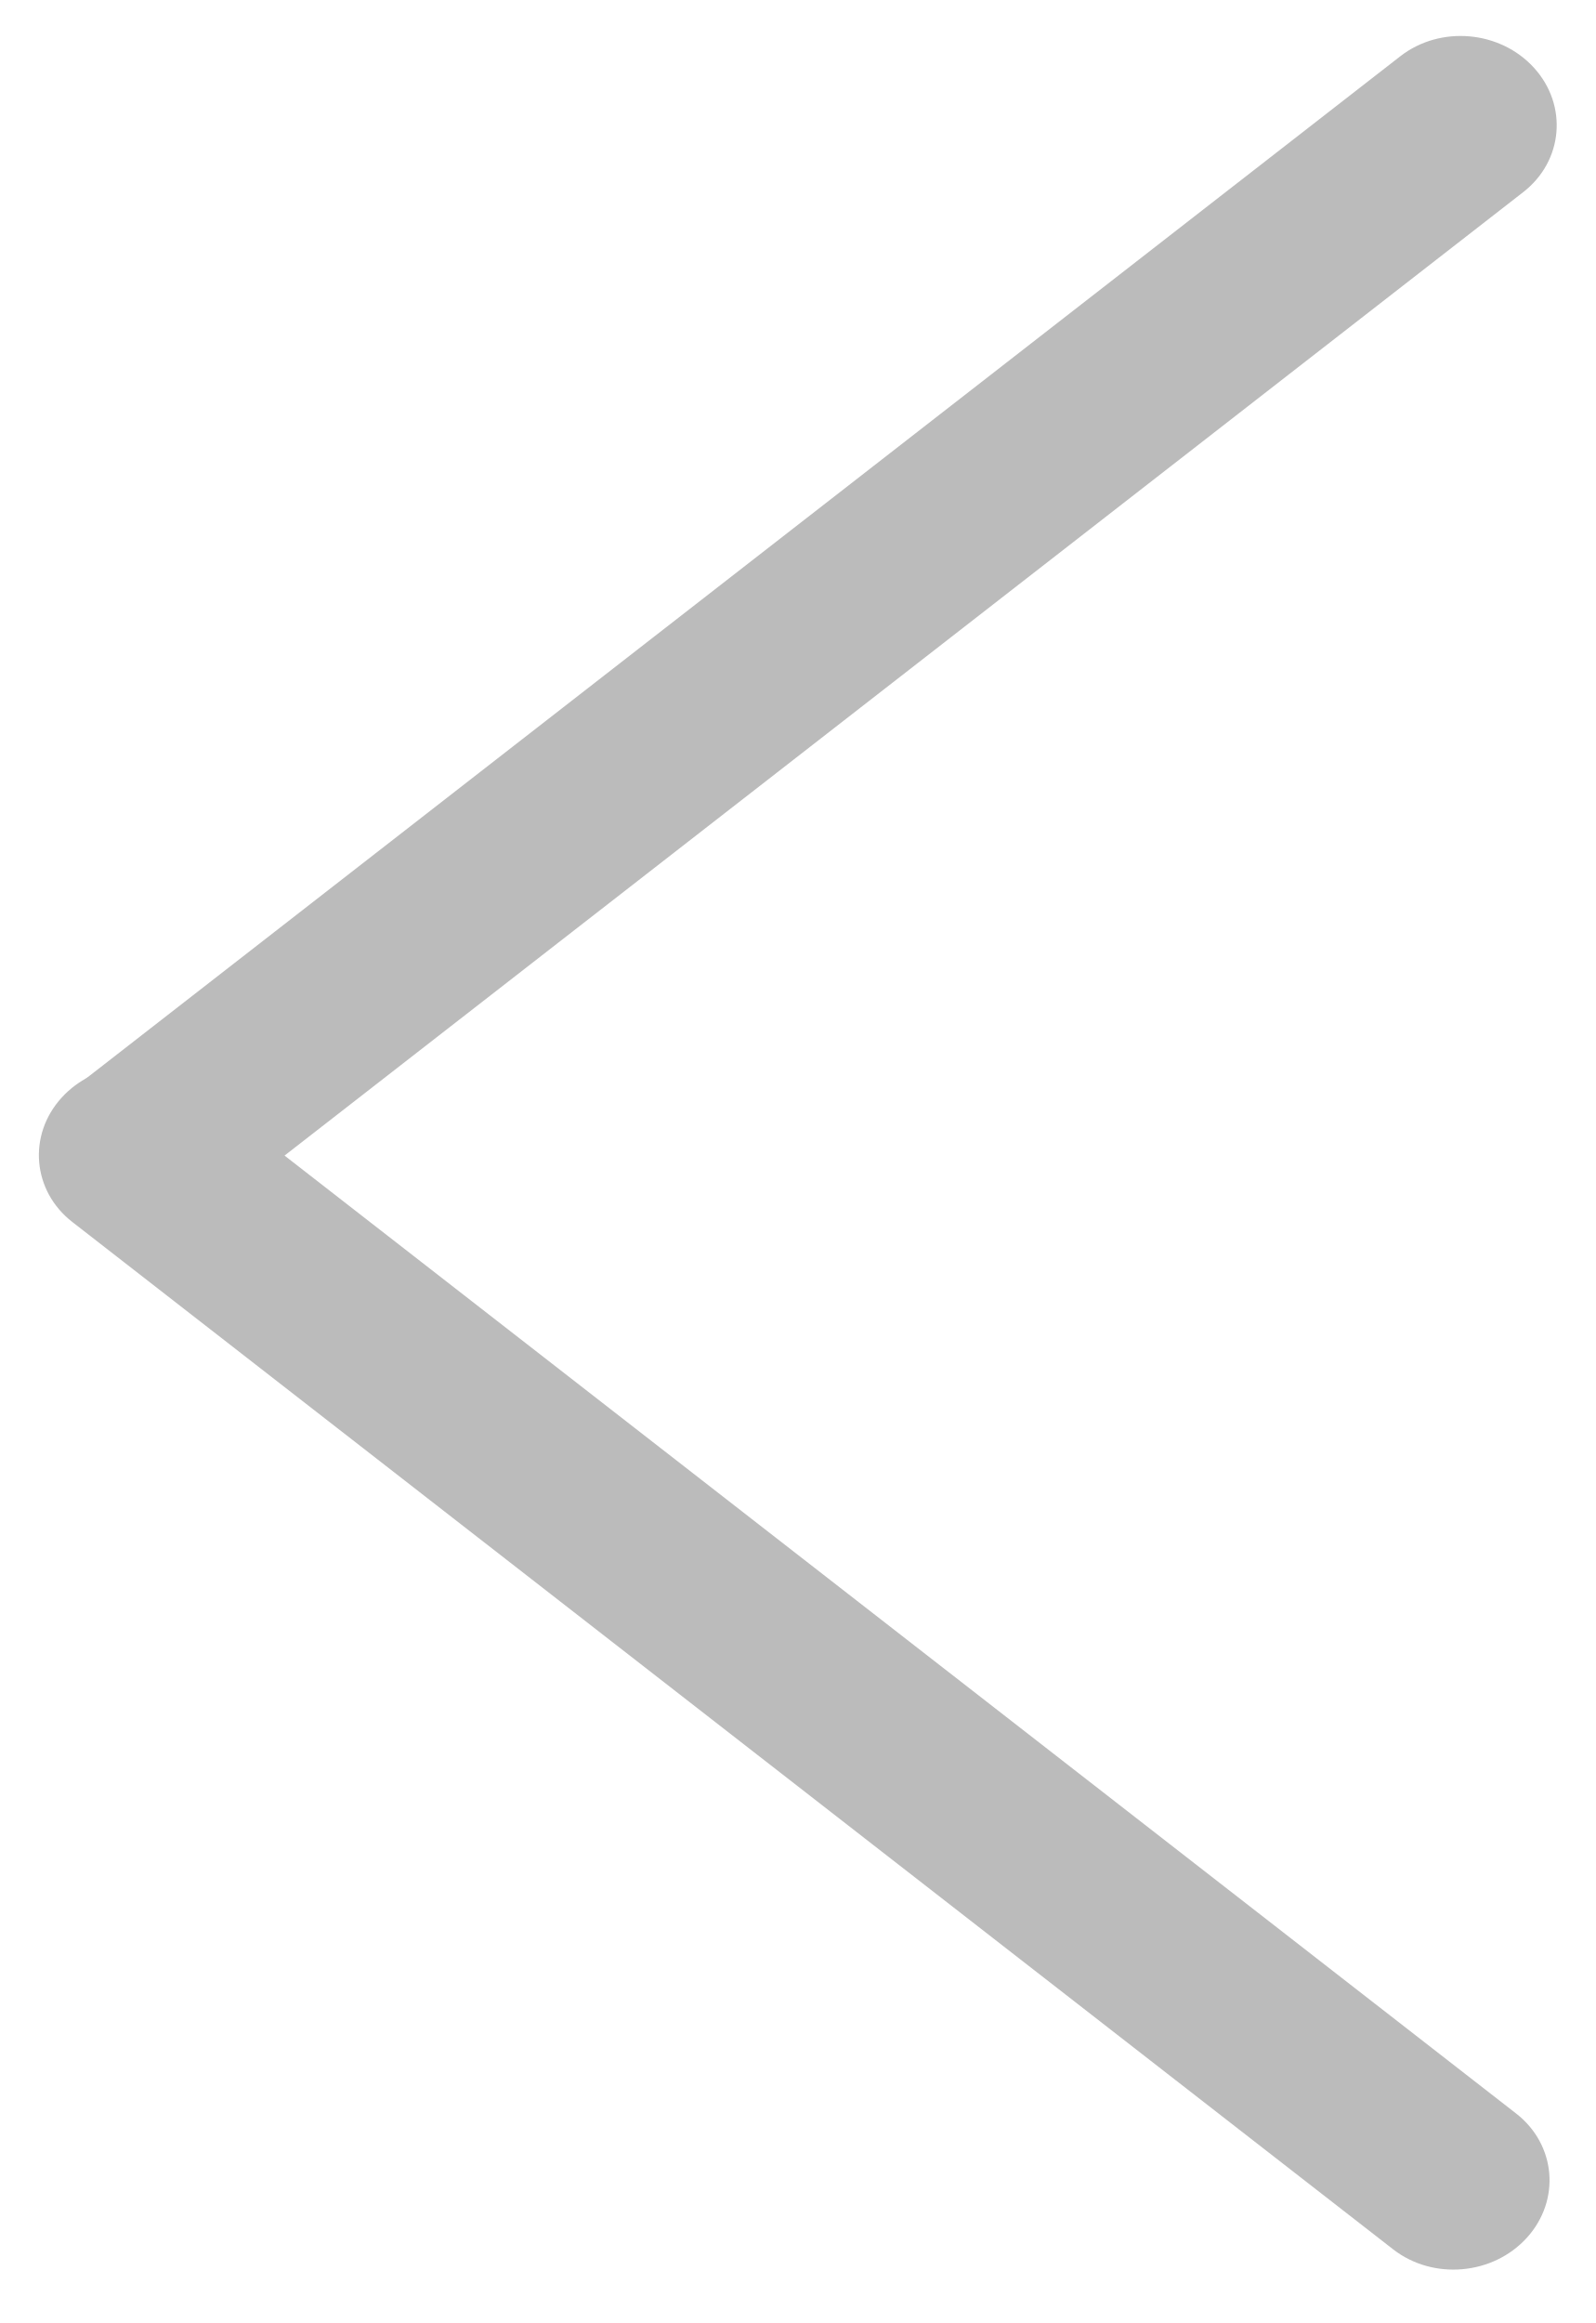
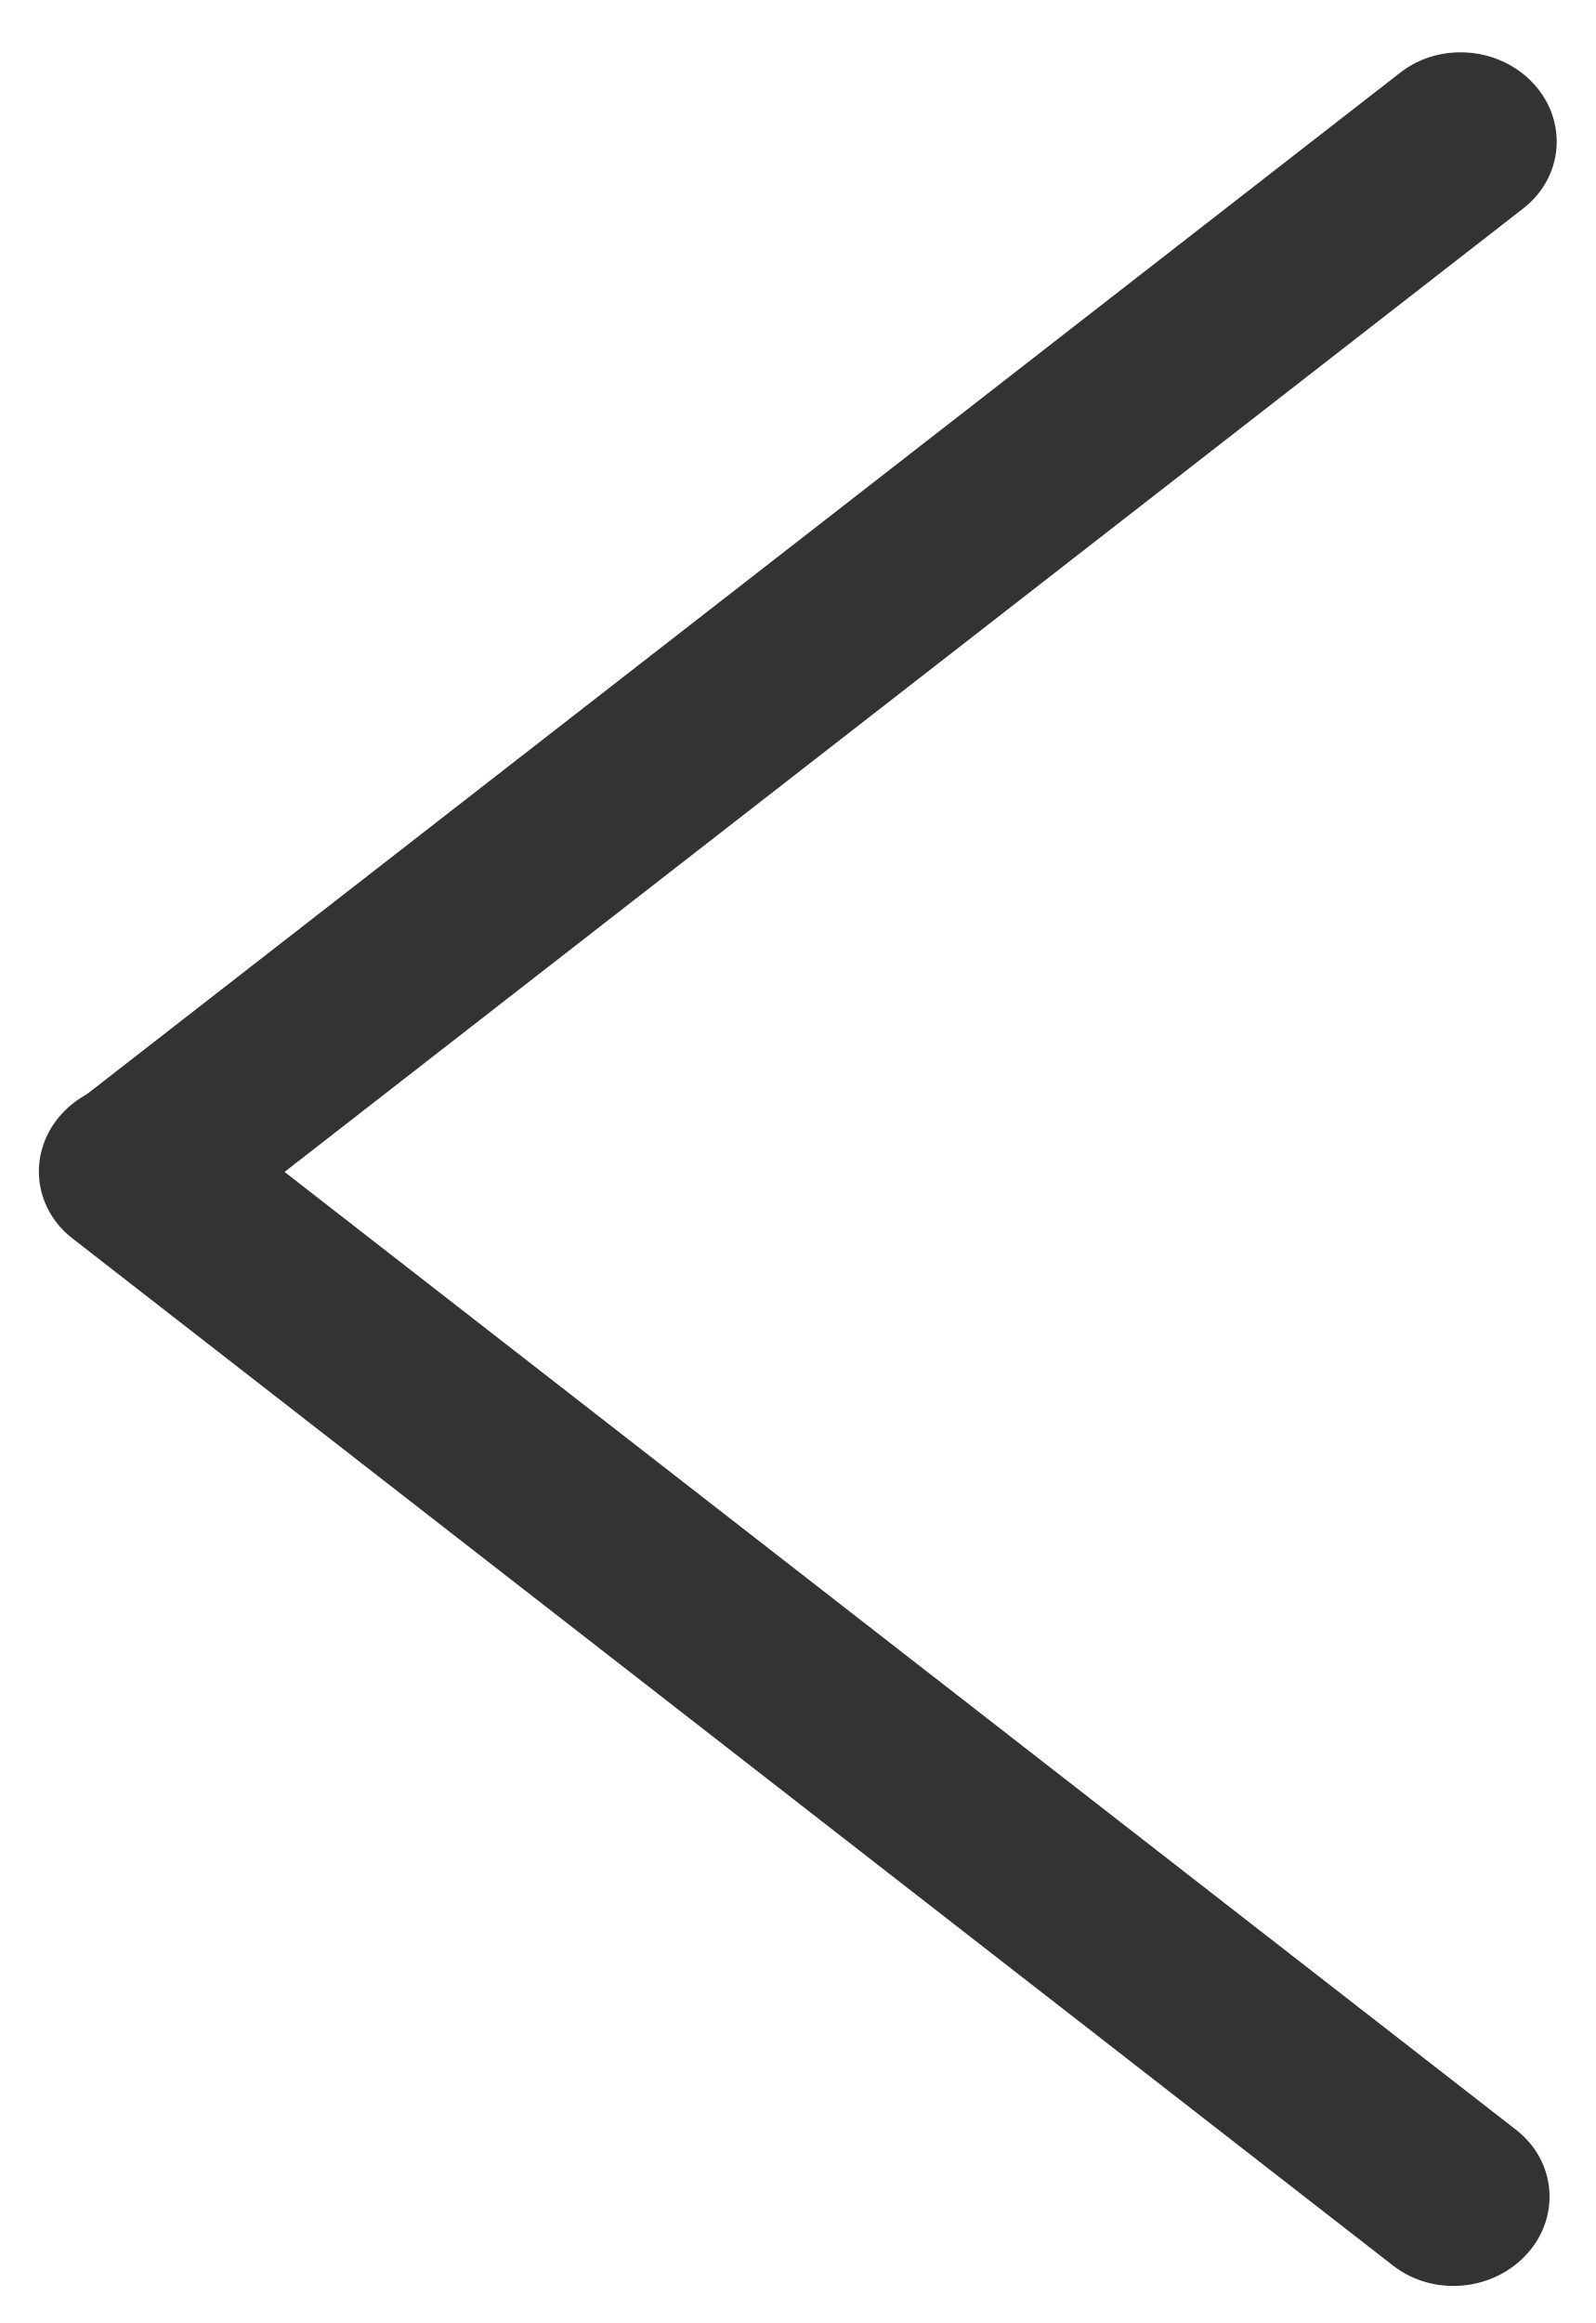
<svg xmlns="http://www.w3.org/2000/svg" width="90" height="131" viewBox="0 0 90 131" fill="none">
-   <rect width="104.711" height="10.334" rx="5.167" transform="matrix(0.789408 -0.613869 0.671184 0.741291 0.404297 64.2788)" fill="#BBBBBB" />
-   <rect width="104.711" height="10.334" rx="5.167" transform="matrix(-0.789408 -0.613869 0.671184 -0.741291 82.6597 130.018)" fill="#BBBBBB" />
+   <rect width="104.711" height="10.334" rx="5.167" transform="matrix(0.789408 -0.613869 0.671184 0.741291 0.404419 65.2)" fill="#333333" />
+   <rect width="104.711" height="10.334" rx="5.167" transform="matrix(-0.789408 -0.613869 0.671184 -0.741291 82.6597 130.939)" fill="#333333" />
</svg>
